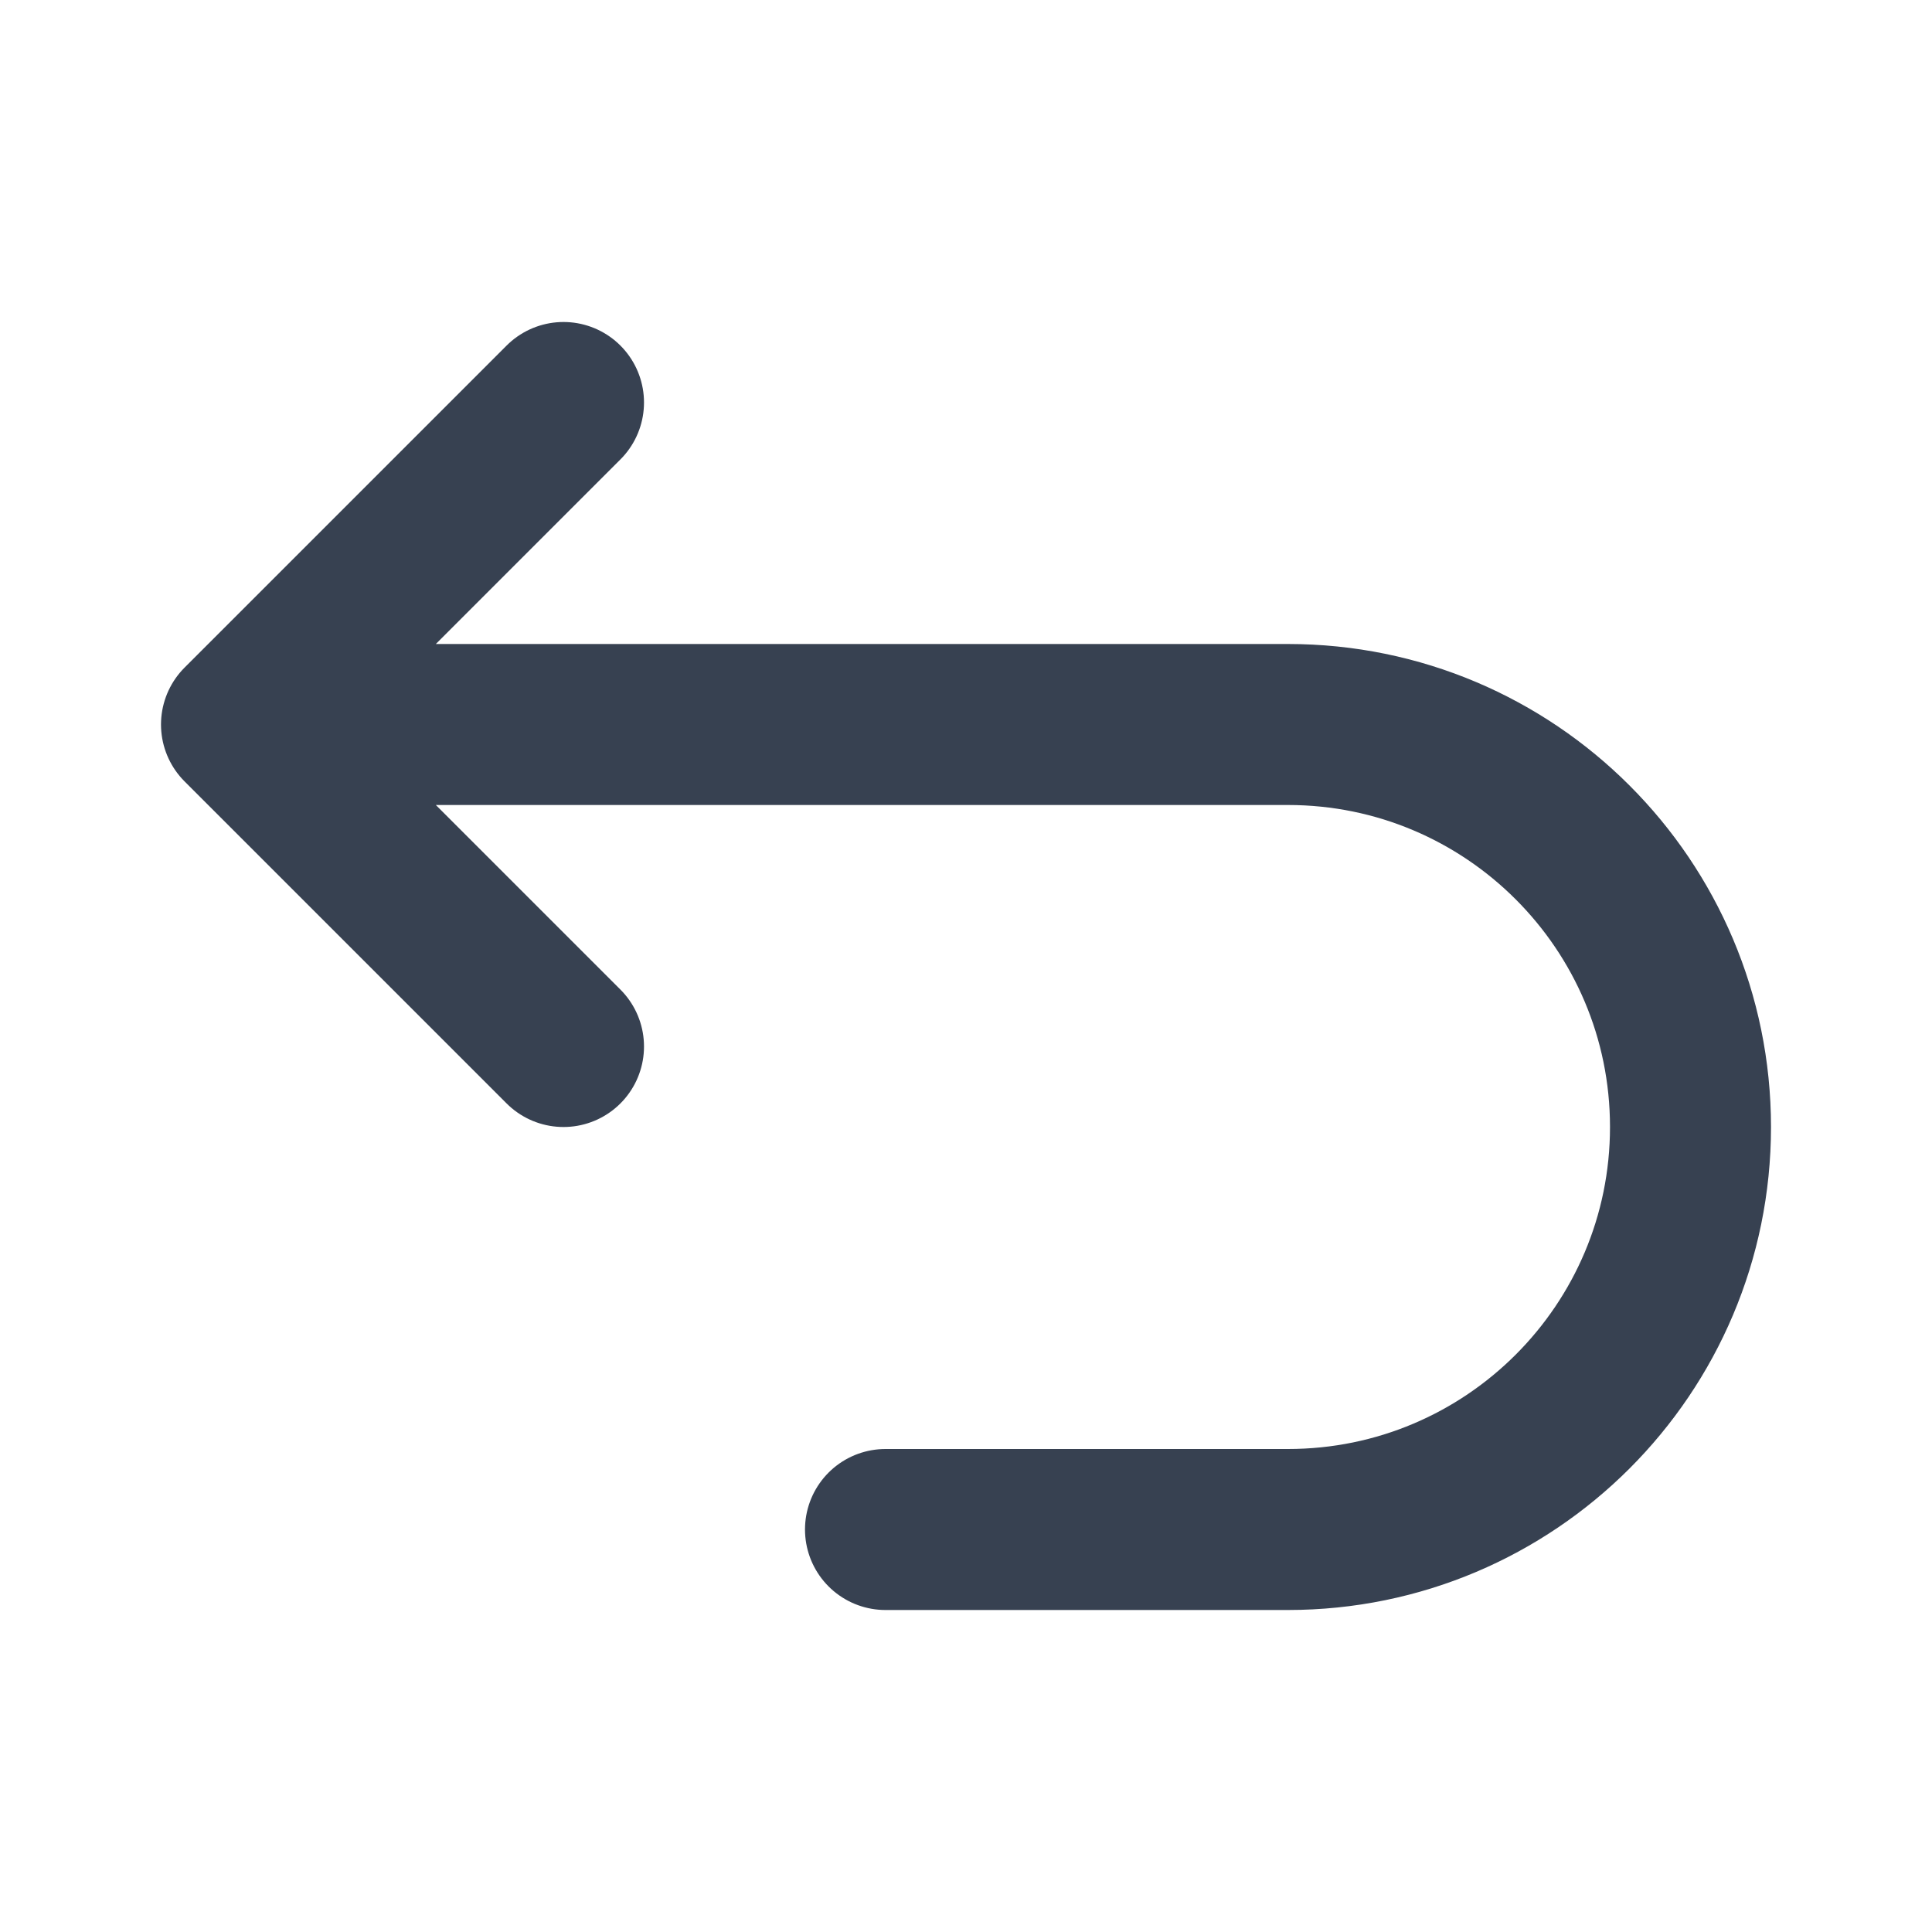
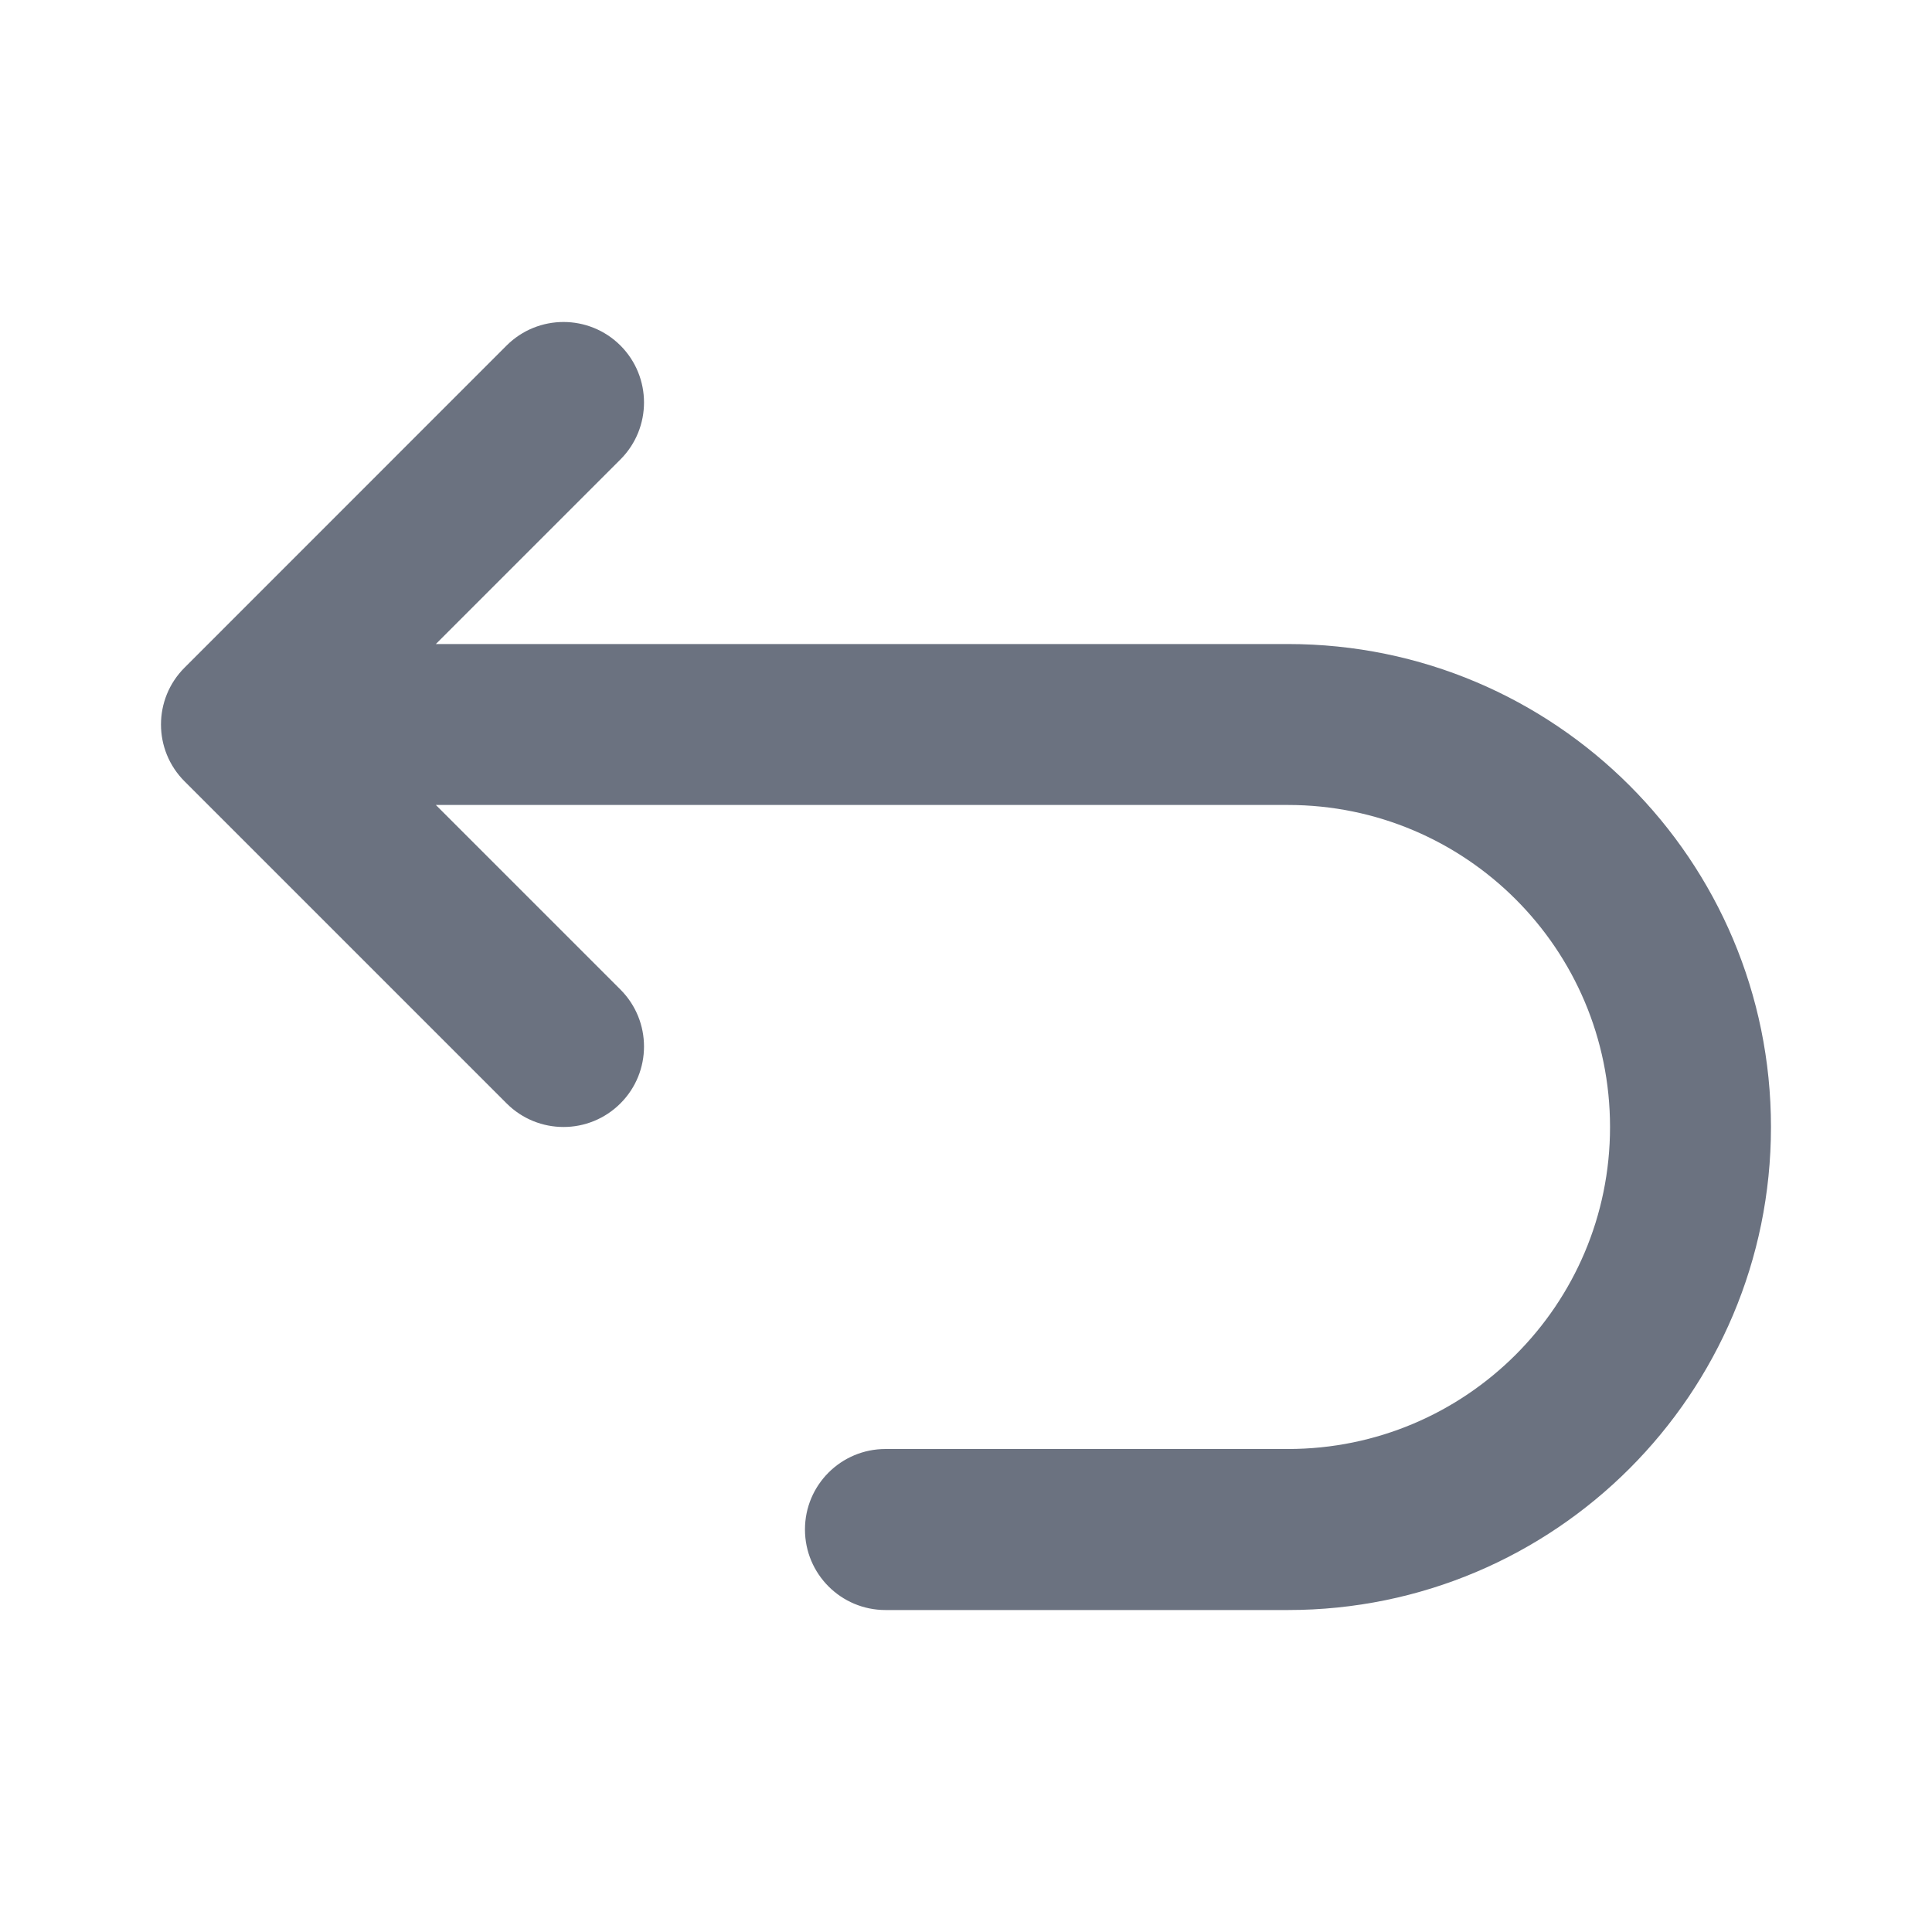
- <svg xmlns="http://www.w3.org/2000/svg" preserveAspectRatio="none" overflow="visible" style="display: block;" width="24" height="24" viewBox="0 0 24 24" fill="none">
-   <g id="ArrowUndoUpLeftIcon">
-     <path id="Vector" d="M7 5L3 9L7 13M3 9H16C18.761 9 21 11.239 21 14C21 16.761 18.761 19 16 19H11" stroke-width="2" stroke-linecap="round" stroke-linejoin="round" stroke="#374151" />
+ <svg xmlns="http://www.w3.org/2000/svg" preserveAspectRatio="none" overflow="visible" style="display: block;" width="20" height="20" viewBox="0 0 20 20" fill="none">
+   <g id="Icon">
+     <path id="Vector" d="M16.667 11.667C16.667 9.826 15.174 8.333 13.333 8.333H4.512L6.423 10.244C6.748 10.57 6.748 11.097 6.423 11.422C6.097 11.748 5.57 11.748 5.244 11.422L1.911 8.089C1.585 7.764 1.585 7.236 1.911 6.911L5.244 3.577C5.57 3.252 6.097 3.252 6.423 3.577C6.748 3.903 6.748 4.43 6.423 4.756L4.512 6.667H13.333C16.095 6.667 18.333 8.905 18.333 11.667C18.333 14.428 16.095 16.667 13.333 16.667H9.167C8.706 16.667 8.333 16.294 8.333 15.833C8.333 15.373 8.706 15 9.167 15H13.333C15.174 15 16.667 13.508 16.667 11.667Z" fill="#6B7280" />
  </g>
</svg>
